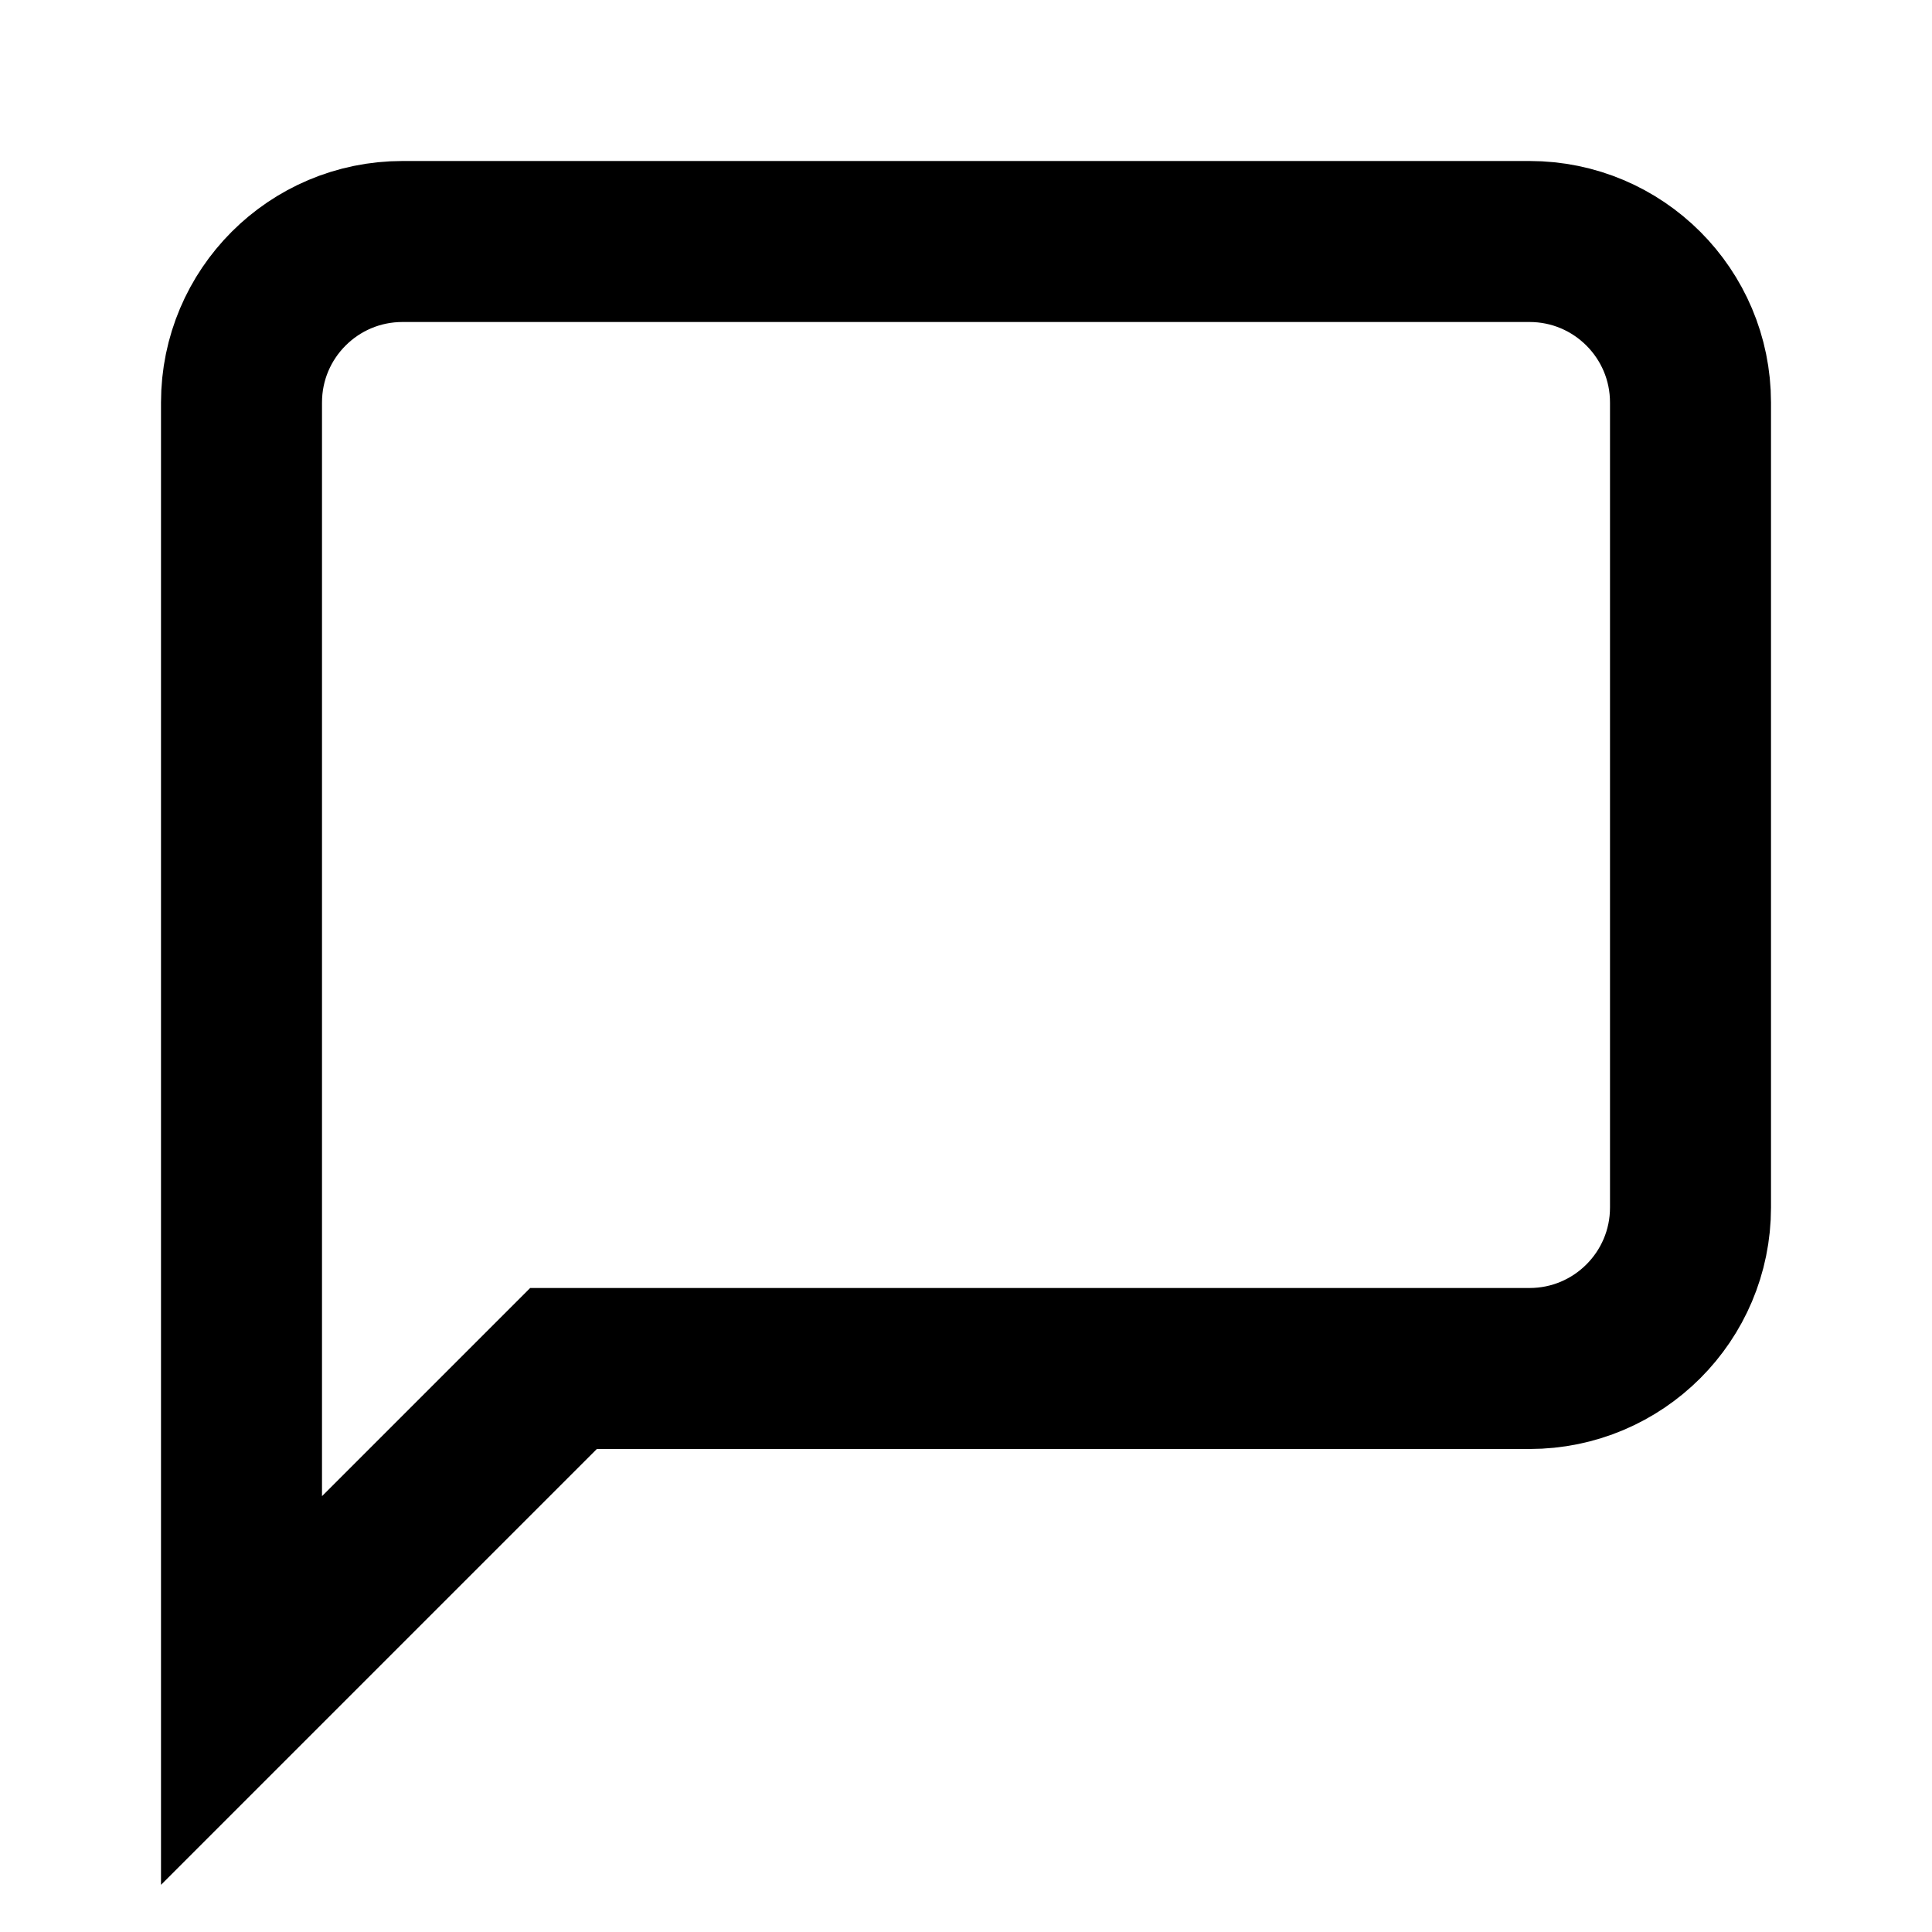
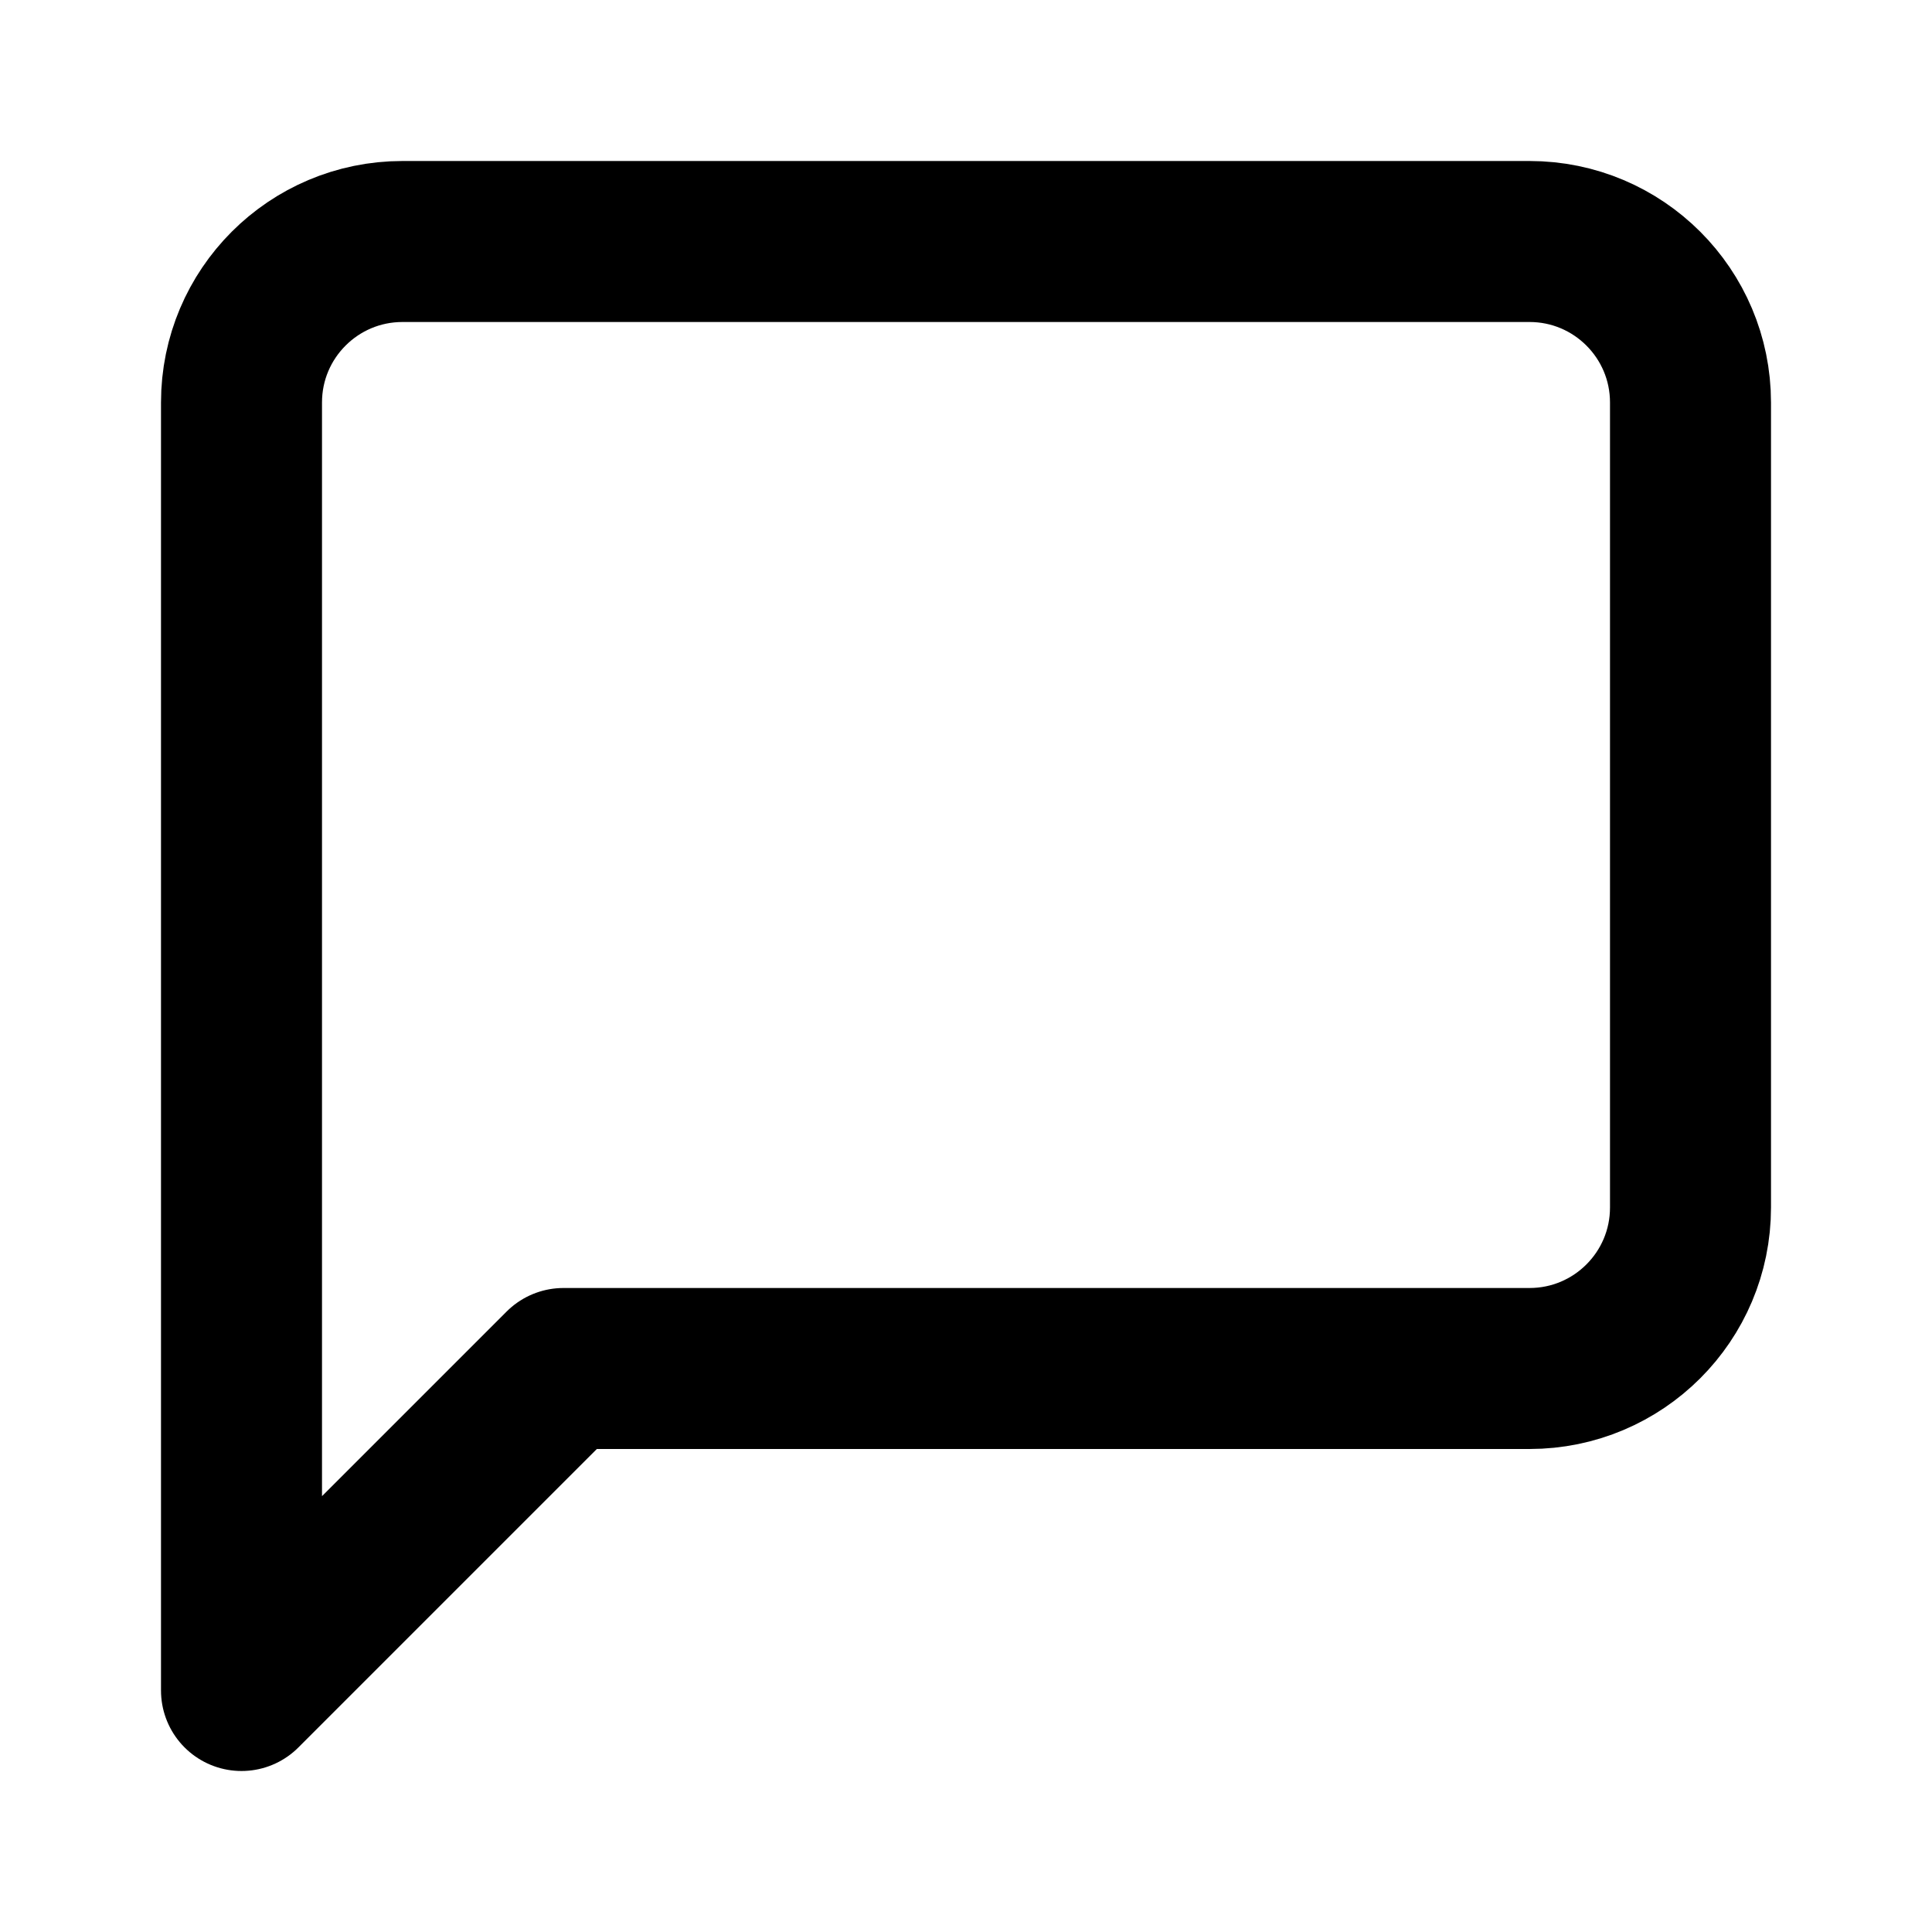
- <svg width="24" height="24" viewBox="0 0 24 24" aria-hidden="true" fill="none" stroke="currentColor" stroke-width="2">
-   <path d="M21 15a2 2 0 0 1-2 2H7l-4 4V5a2 2 0 0 1 2-2h14a2 2 0 0 1 2 2z" fill="none" />
+ <svg width="20" height="20" viewBox="0 0 24 24" aria-hidden="true" fill="none" stroke="currentColor" stroke-width="2" stroke-linecap="round" stroke-linejoin="round">
+   <path d="M21 15a2 2 0 0 1-2 2H7l-4 4V5a2 2 0 0 1 2-2h14a2 2 0 0 1 2 2z" />
</svg>
